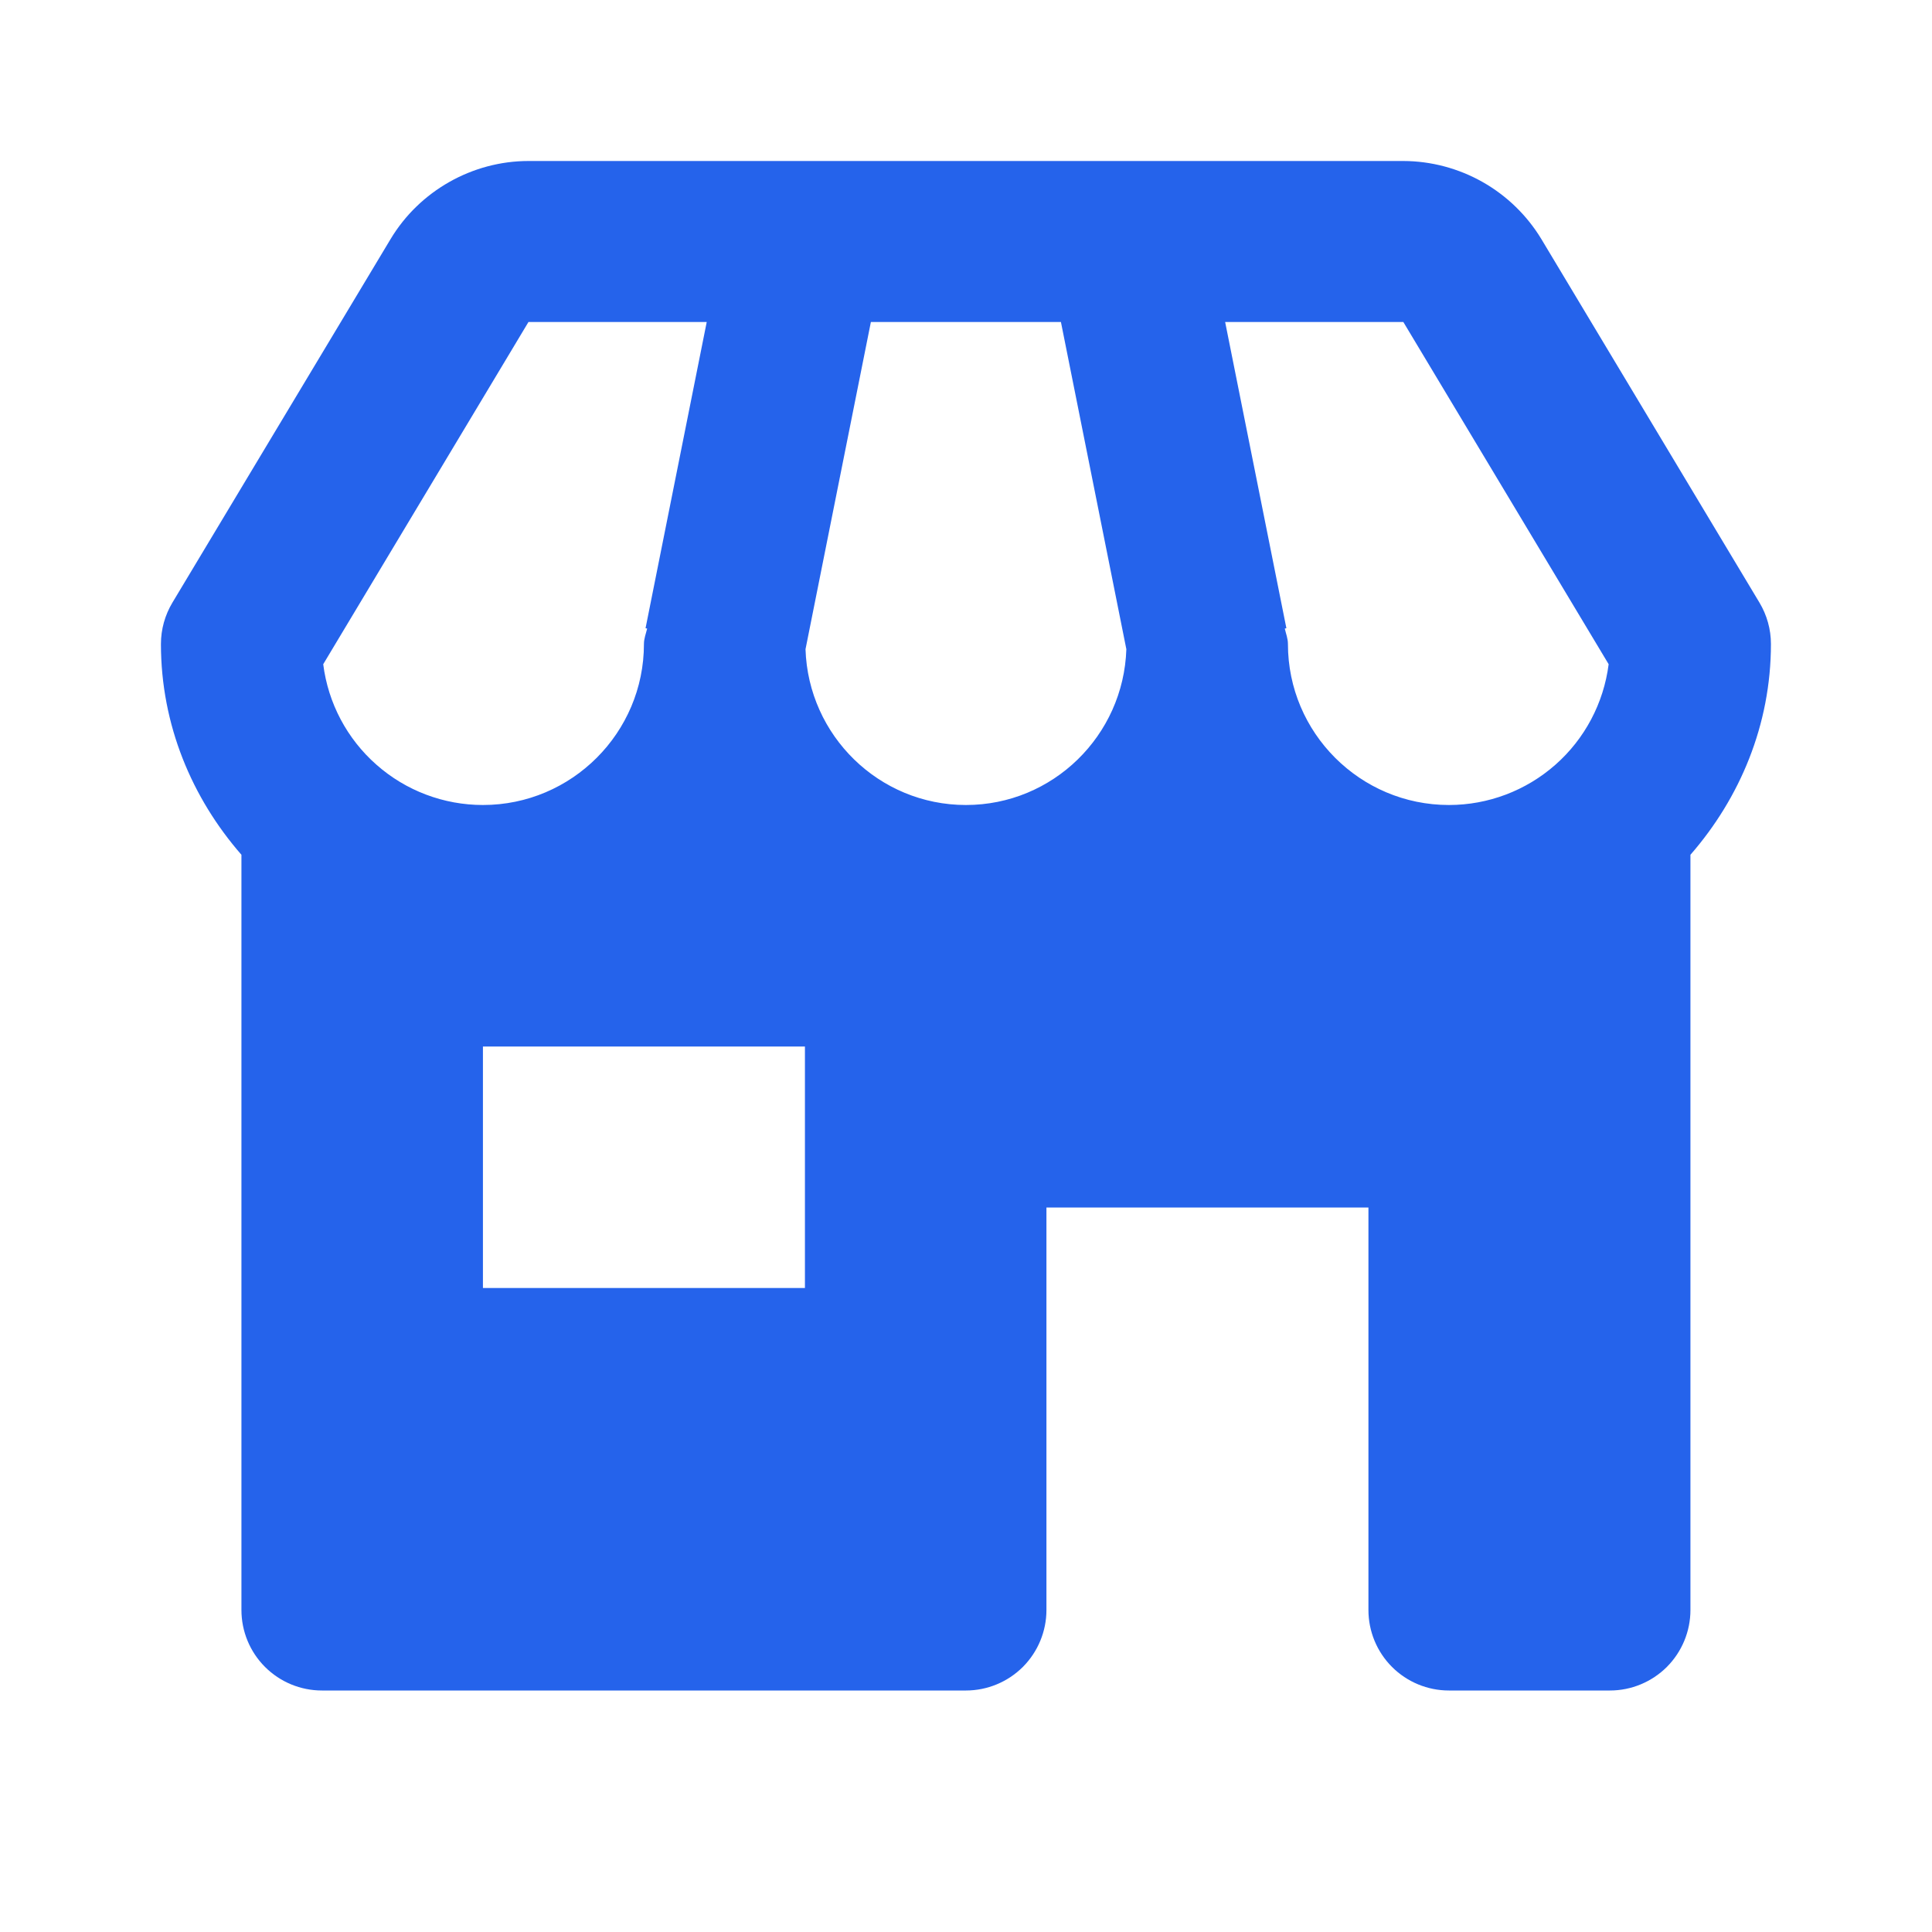
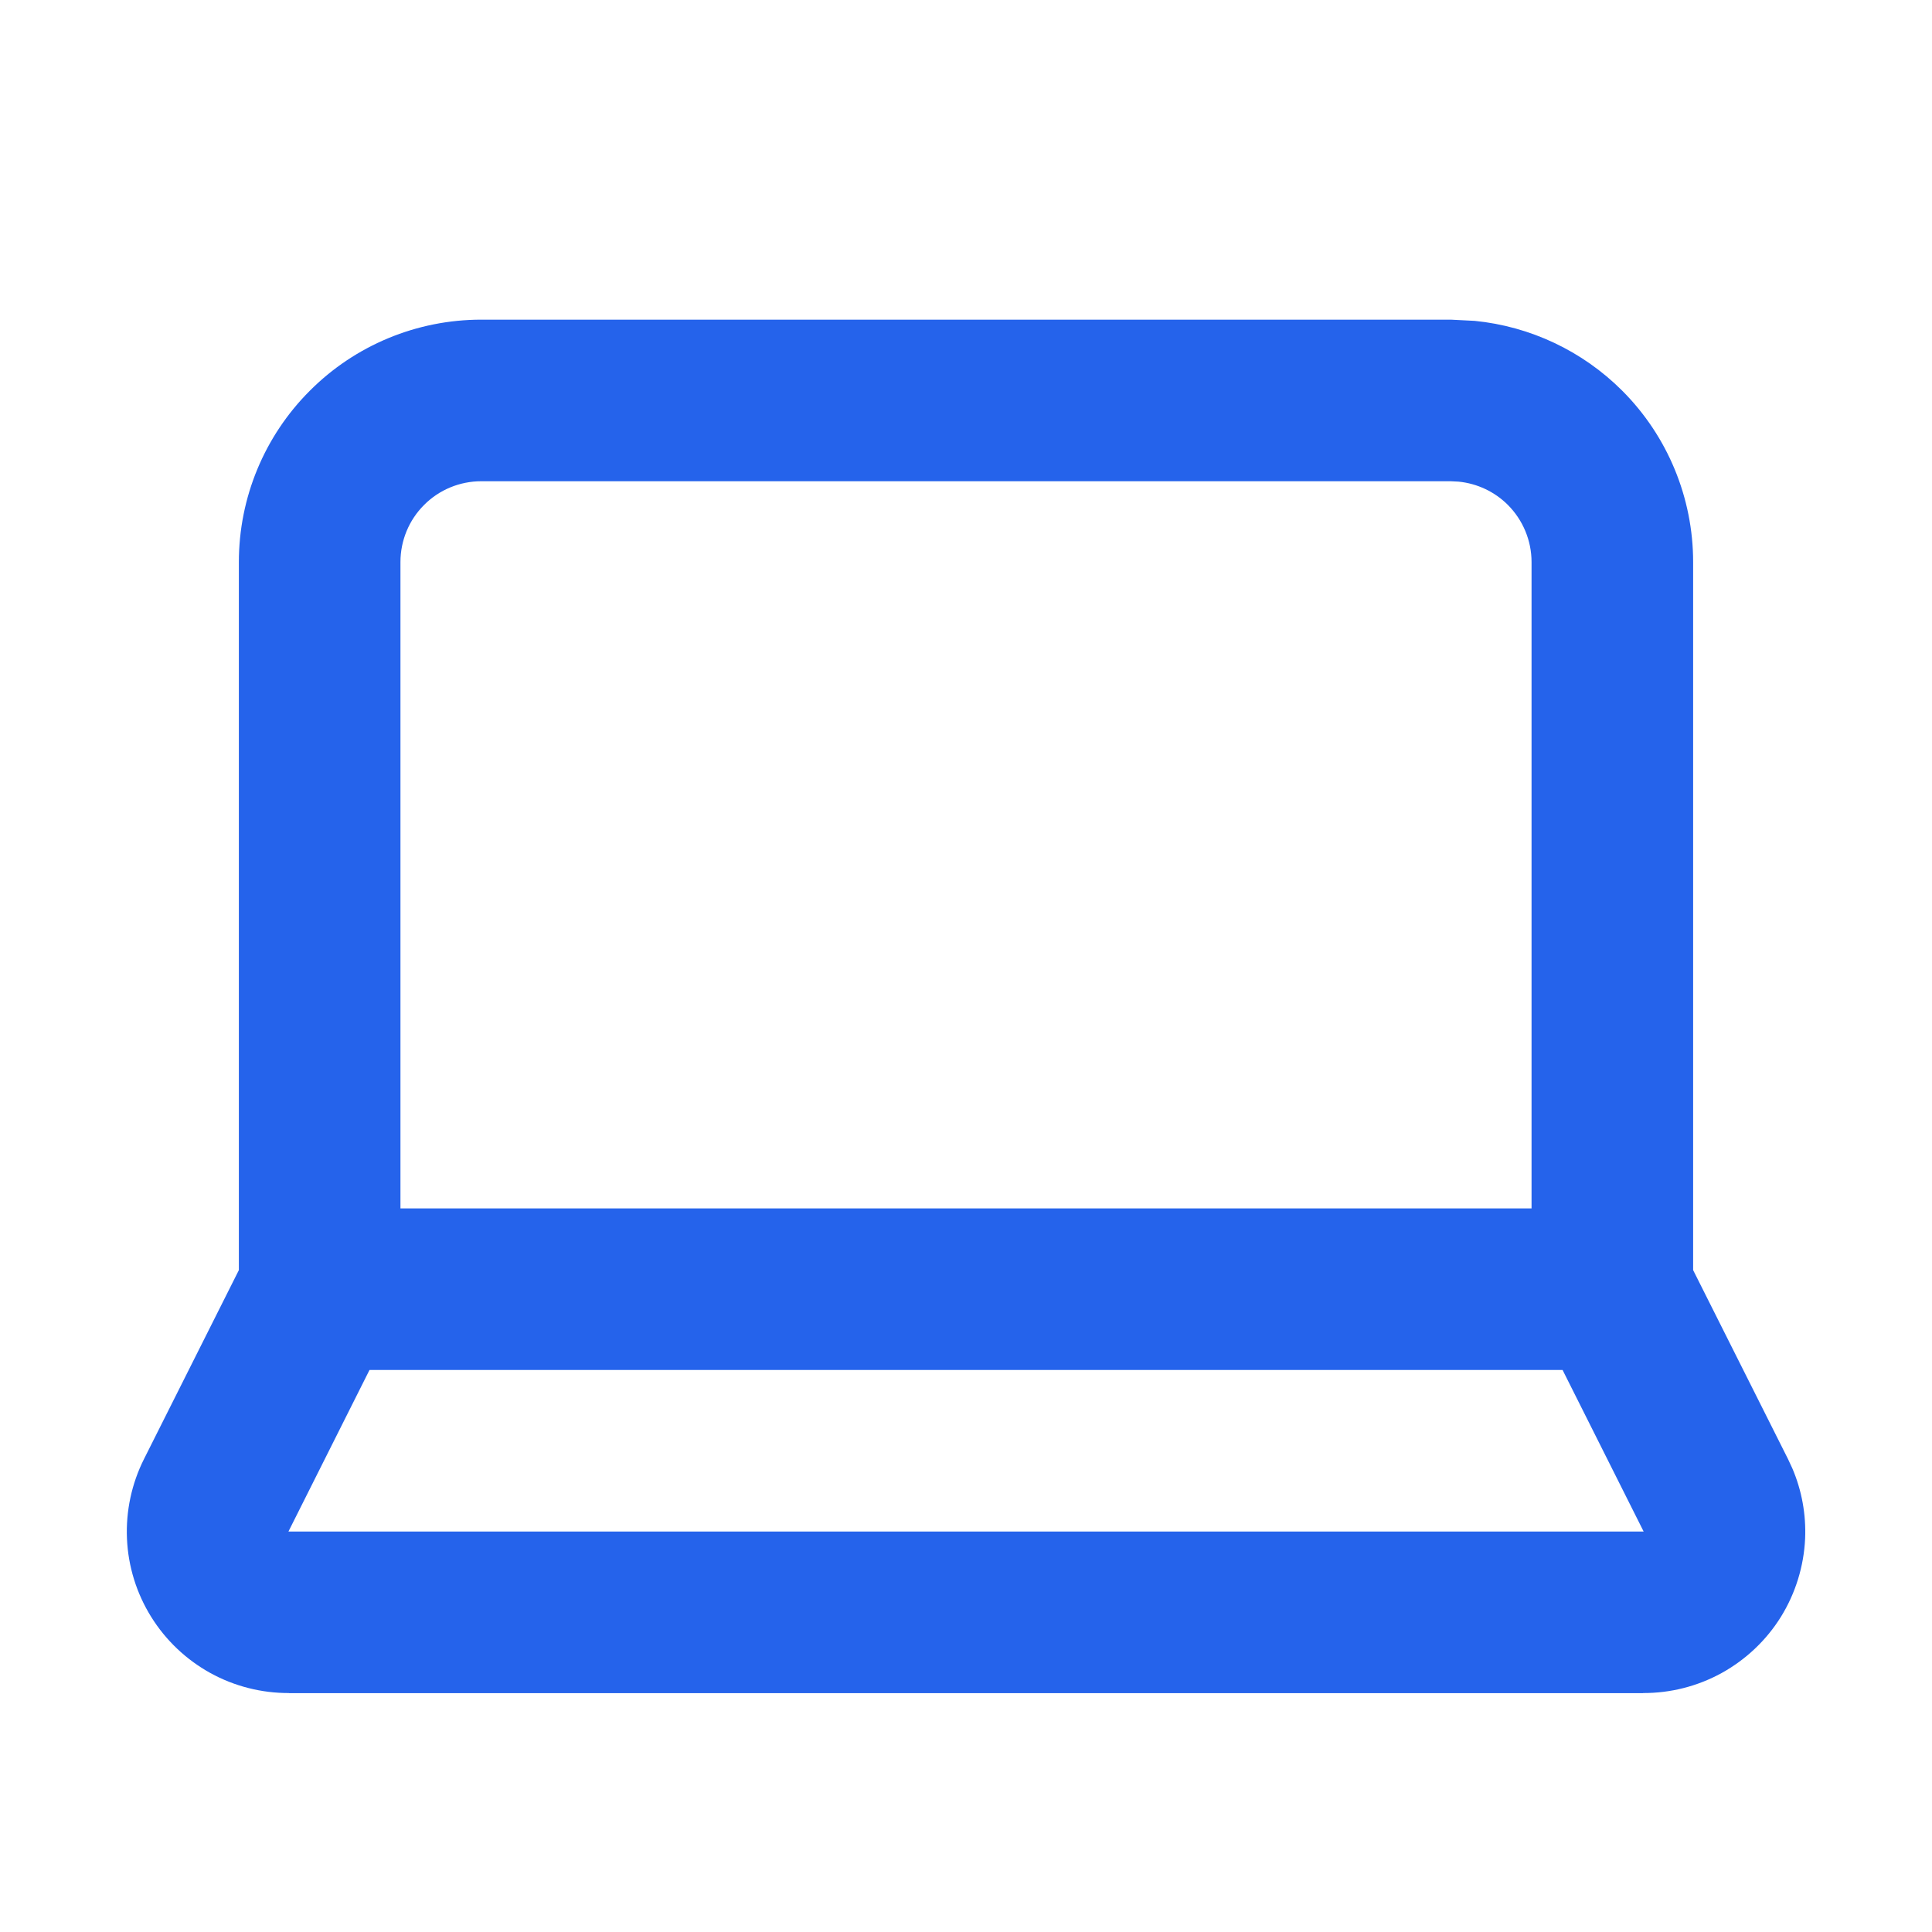
- <svg xmlns="http://www.w3.org/2000/svg" width="30" height="30" viewBox="0 0 30 30" fill="none">
-   <path d="M27.499 10C27.499 9.773 27.437 9.551 27.32 9.356L23.934 3.712C23.711 3.344 23.396 3.038 23.021 2.826C22.646 2.614 22.222 2.501 21.791 2.5H8.206C7.334 2.5 6.513 2.965 6.064 3.714L2.678 9.356C2.561 9.551 2.499 9.773 2.499 10C2.499 11.256 2.981 12.393 3.749 13.273V25C3.749 25.331 3.88 25.649 4.115 25.884C4.349 26.118 4.667 26.25 4.999 26.25H14.999C15.33 26.25 15.648 26.118 15.883 25.884C16.117 25.649 16.249 25.331 16.249 25V18.75H21.249V25C21.249 25.331 21.38 25.649 21.615 25.884C21.849 26.118 22.167 26.25 22.499 26.25H24.999C25.33 26.25 25.648 26.118 25.883 25.884C26.117 25.649 26.249 25.331 26.249 25V13.273C27.016 12.393 27.499 11.256 27.499 10ZM24.979 10.314C24.902 10.918 24.608 11.473 24.152 11.875C23.695 12.278 23.107 12.5 22.499 12.5C21.12 12.5 19.999 11.379 19.999 10C19.999 9.915 19.968 9.84 19.95 9.76L19.975 9.755L19.024 5H21.791L24.979 10.314ZM12.508 10.081L13.523 5H16.474L17.49 10.081C17.446 11.422 16.349 12.5 14.999 12.5C13.649 12.5 12.551 11.422 12.508 10.081ZM8.206 5H10.974L10.024 9.755L10.049 9.76C10.03 9.84 9.999 9.915 9.999 10C9.999 11.379 8.877 12.5 7.499 12.5C6.89 12.5 6.302 12.278 5.846 11.875C5.389 11.473 5.095 10.918 5.019 10.314L8.206 5ZM12.499 20H7.499V16.25H12.499V20Z" fill="#2563eb" />
+ <svg xmlns="http://www.w3.org/2000/svg" width="22" height="22" viewBox="0 0 22 22">
+   <g transform="matrix(1 0 0 1 0 0)">
+     <g style="">
+       <g transform="matrix(0.92 0 0 0.92 11 11.46)">
+         <path style="stroke: none; stroke-width: 1; stroke-dasharray: none; stroke-linecap: butt; stroke-dashoffset: 0; stroke-linejoin: miter; stroke-miterlimit: 4; fill: #2563EBFF; fill-rule: nonzero; opacity: 1;" transform=" translate(-12, -12.5)" d="M 19 7 C 19 6.735 18.894 6.481 18.707 6.293 C 18.543 6.129 18.327 6.028 18.098 6.005 L 18 6 L 6 6 C 5.735 6 5.48 6.105 5.293 6.293 C 5.105 6.48 5 6.735 5 7 L 5 15 L 19 15 L 19 7 Z M 3.614 18.999 L 3.613 19 L 20.387 19 L 20.387 18.999 L 19.384 17 L 4.617 17 L 3.614 18.999 Z M 21 15.764 L 22.173 18.1 L 22.227 18.216 C 22.345 18.491 22.399 18.789 22.386 19.089 C 22.37 19.431 22.267 19.764 22.087 20.055 C 21.906 20.346 21.653 20.585 21.353 20.751 C 21.055 20.915 20.72 21 20.38 20.999 L 20.38 21 L 3.62 21 L 3.62 20.999 C 3.28 21 2.945 20.915 2.647 20.751 C 2.347 20.585 2.095 20.346 1.914 20.055 C 1.733 19.764 1.63 19.431 1.615 19.089 C 1.6 18.747 1.673 18.406 1.827 18.1 L 3 15.764 L 3 7 C 3 6.204 3.316 5.441 3.879 4.879 C 4.441 4.316 5.204 4 6 4 L 18 4 L 18.297 4.015 C 18.983 4.083 19.63 4.387 20.122 4.879 C 20.684 5.441 21 6.205 21 7 L 21 15.764 Z" stroke-linecap="round" />
+       </g>
+     </g>
+   </g>
</svg>
